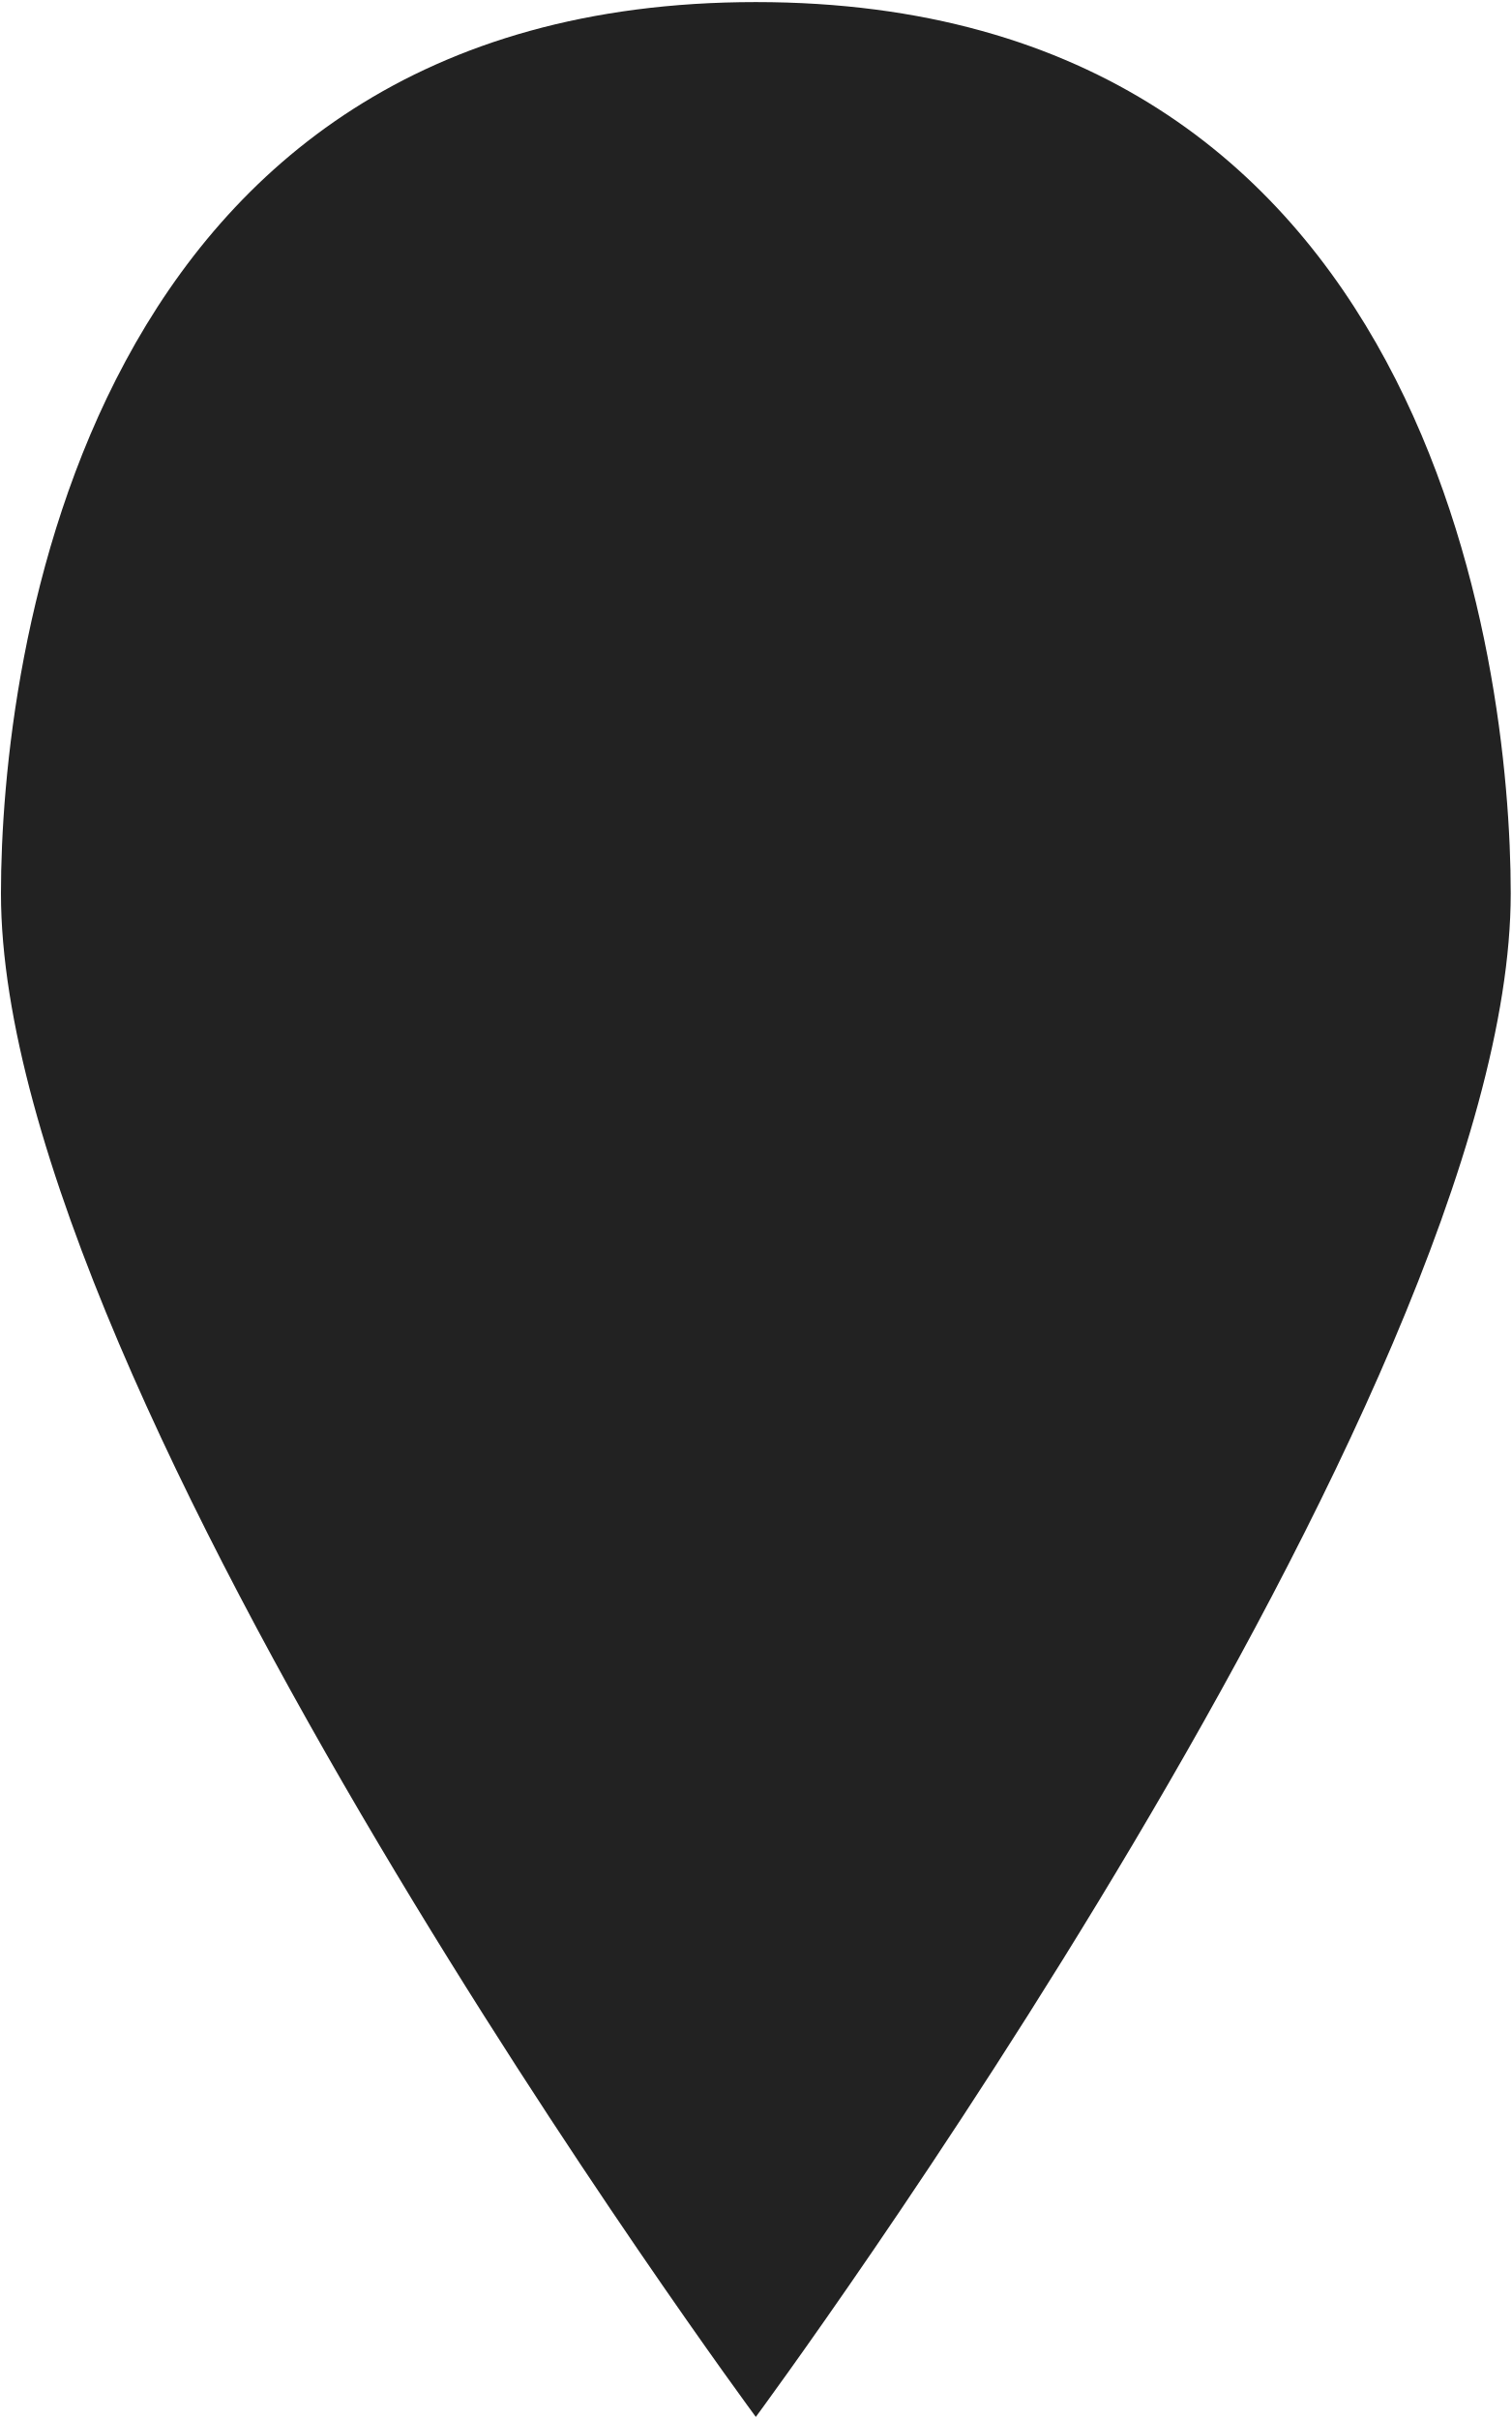
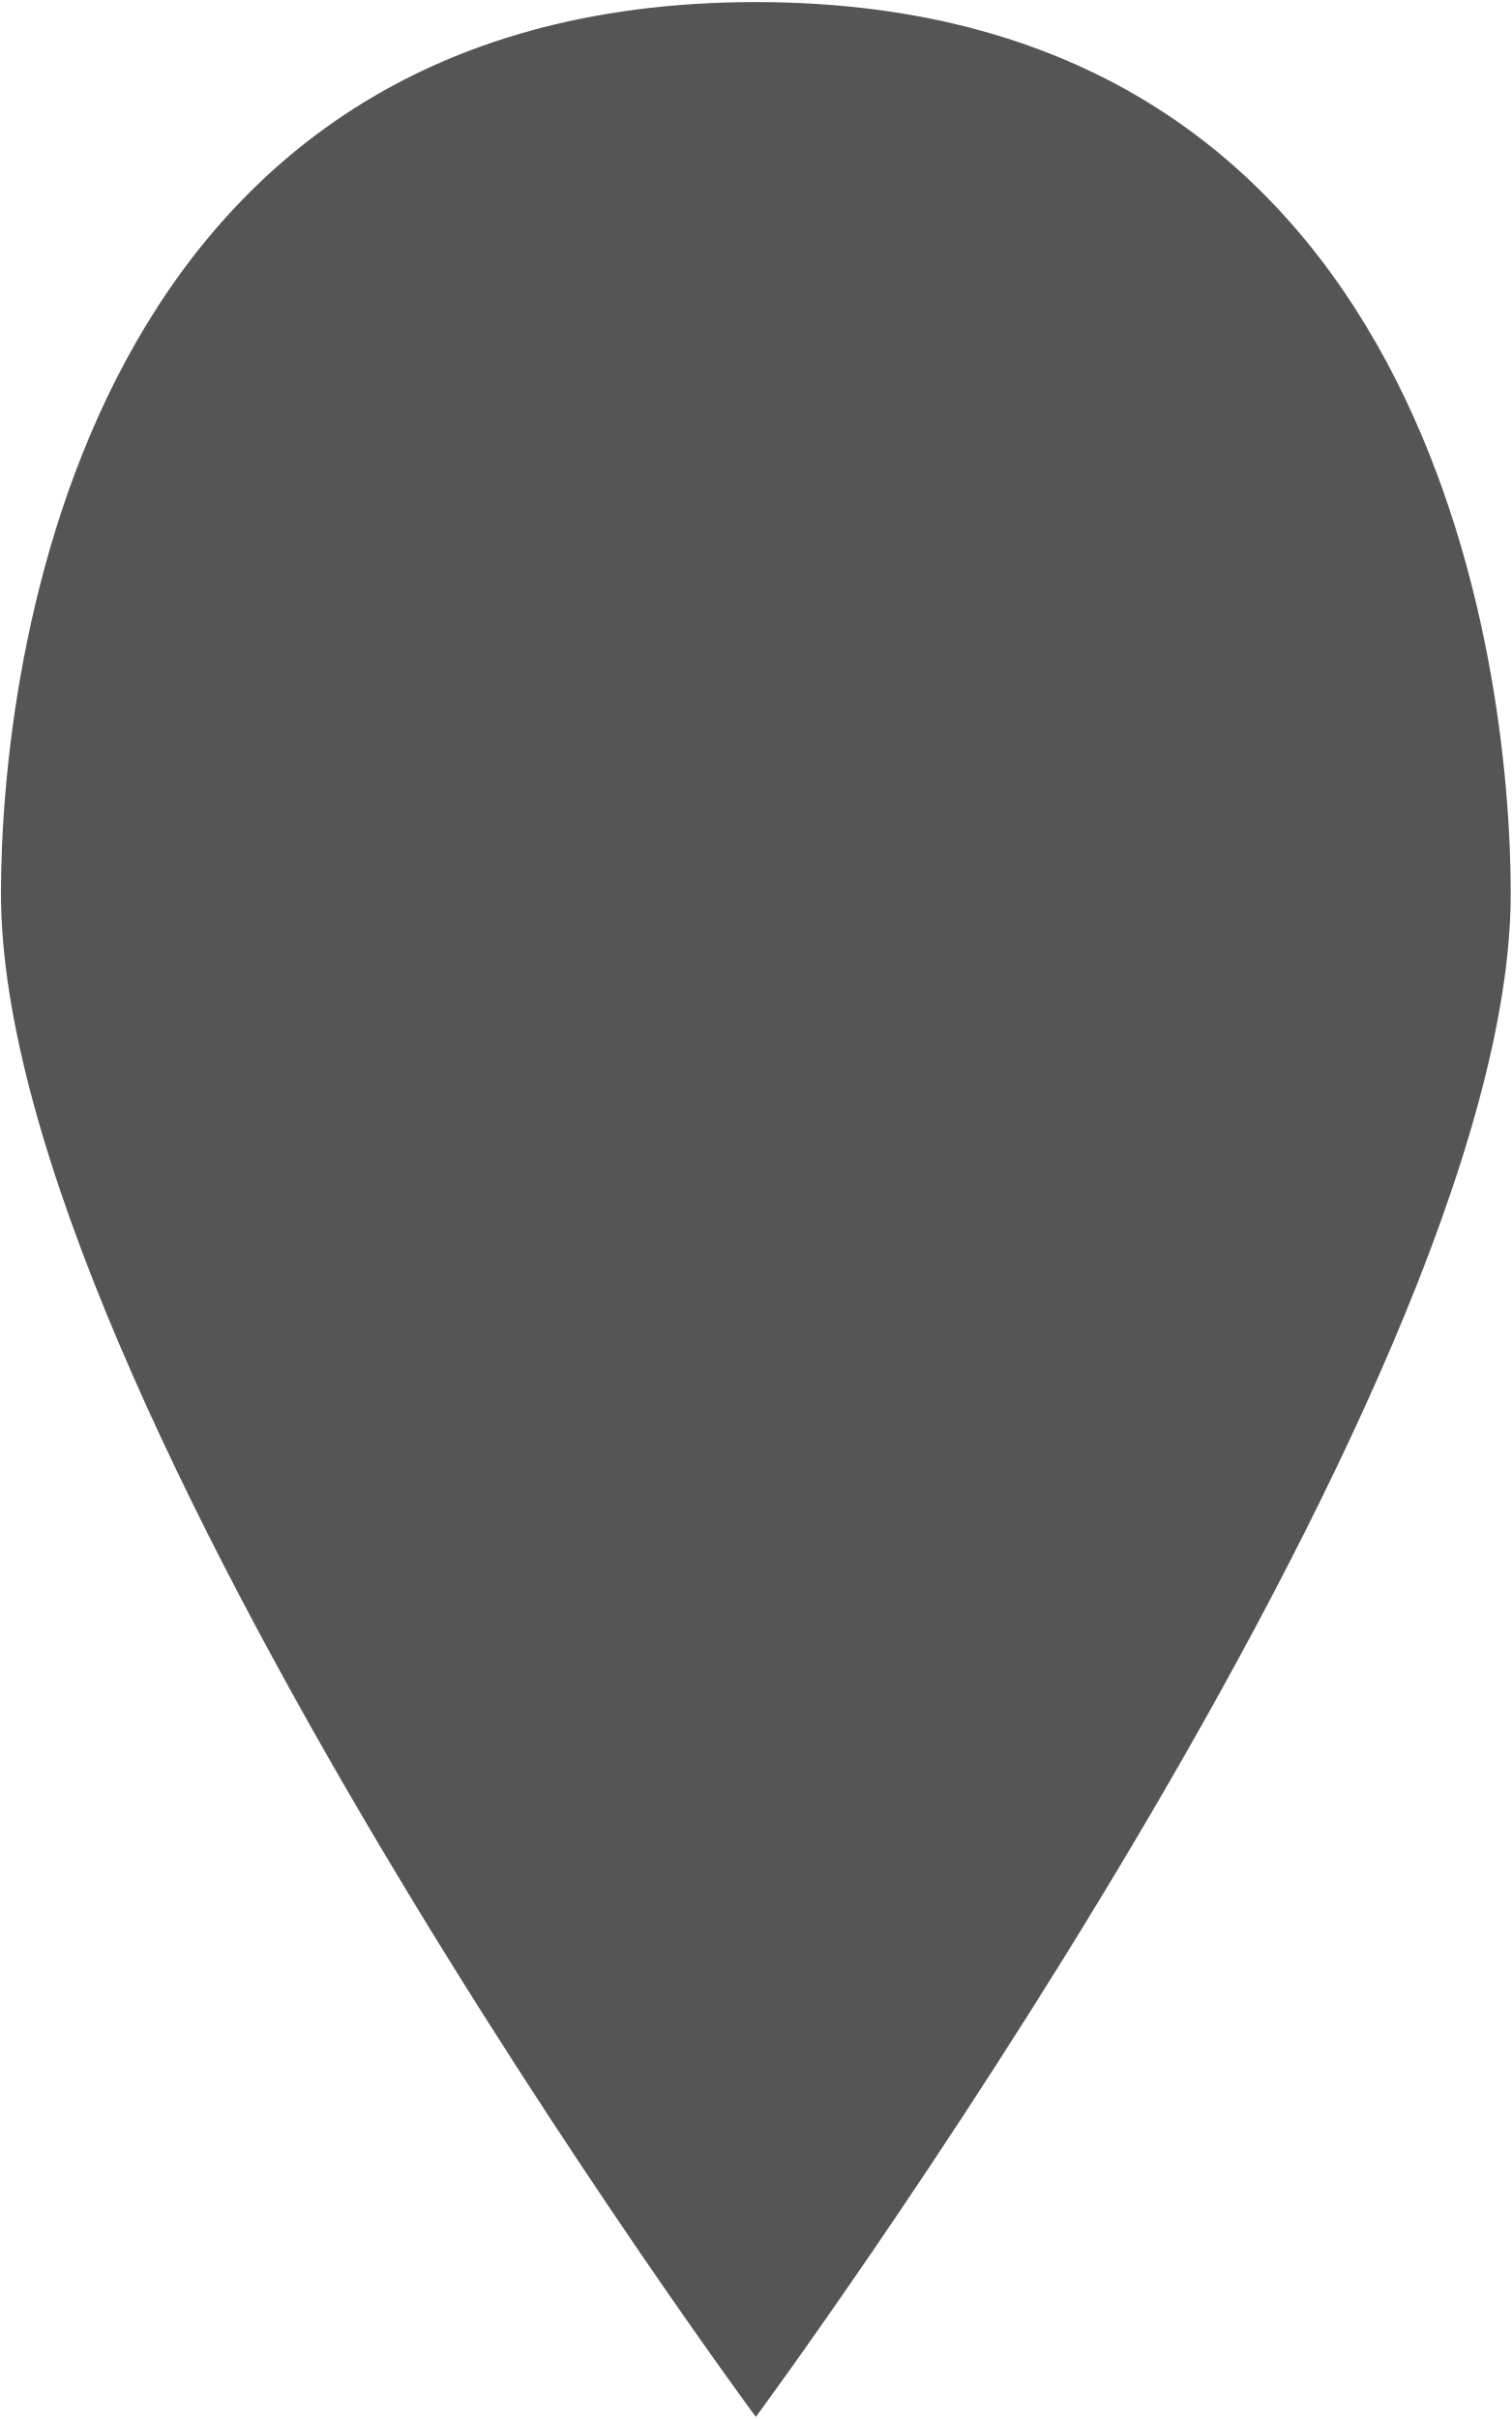
<svg xmlns="http://www.w3.org/2000/svg" version="1.1" id="Warstwa_1" x="0px" y="0px" width="28.35px" height="45.35px" viewBox="0 0 28.35 45.35" enable-background="new 0 0 28.35 45.35" xml:space="preserve">
-   <path fill="#222222" d="M0.001,16.74" />
-   <path fill="#222222" d="M14.199,0" />
-   <path fill="#222222" d="M14.173,0.039C1.531,0.039,0.018,12.415,0.018,16.75c0,9.415,14.155,28.561,14.155,28.561l0,0l0,0  c0,0,14.156-19.146,14.156-28.561C28.329,12.415,26.816,0.039,14.173,0.039" />
+   <path fill="#555555" d="M0.001,16.74" />
+   <path fill="#555555" d="M14.199,0" />
+   <path fill="#555555" d="M14.173,0.039C1.531,0.039,0.018,12.415,0.018,16.75c0,9.415,14.155,28.561,14.155,28.561l0,0l0,0  c0,0,14.156-19.146,14.156-28.561C28.329,12.415,26.816,0.039,14.173,0.039" />
</svg>
